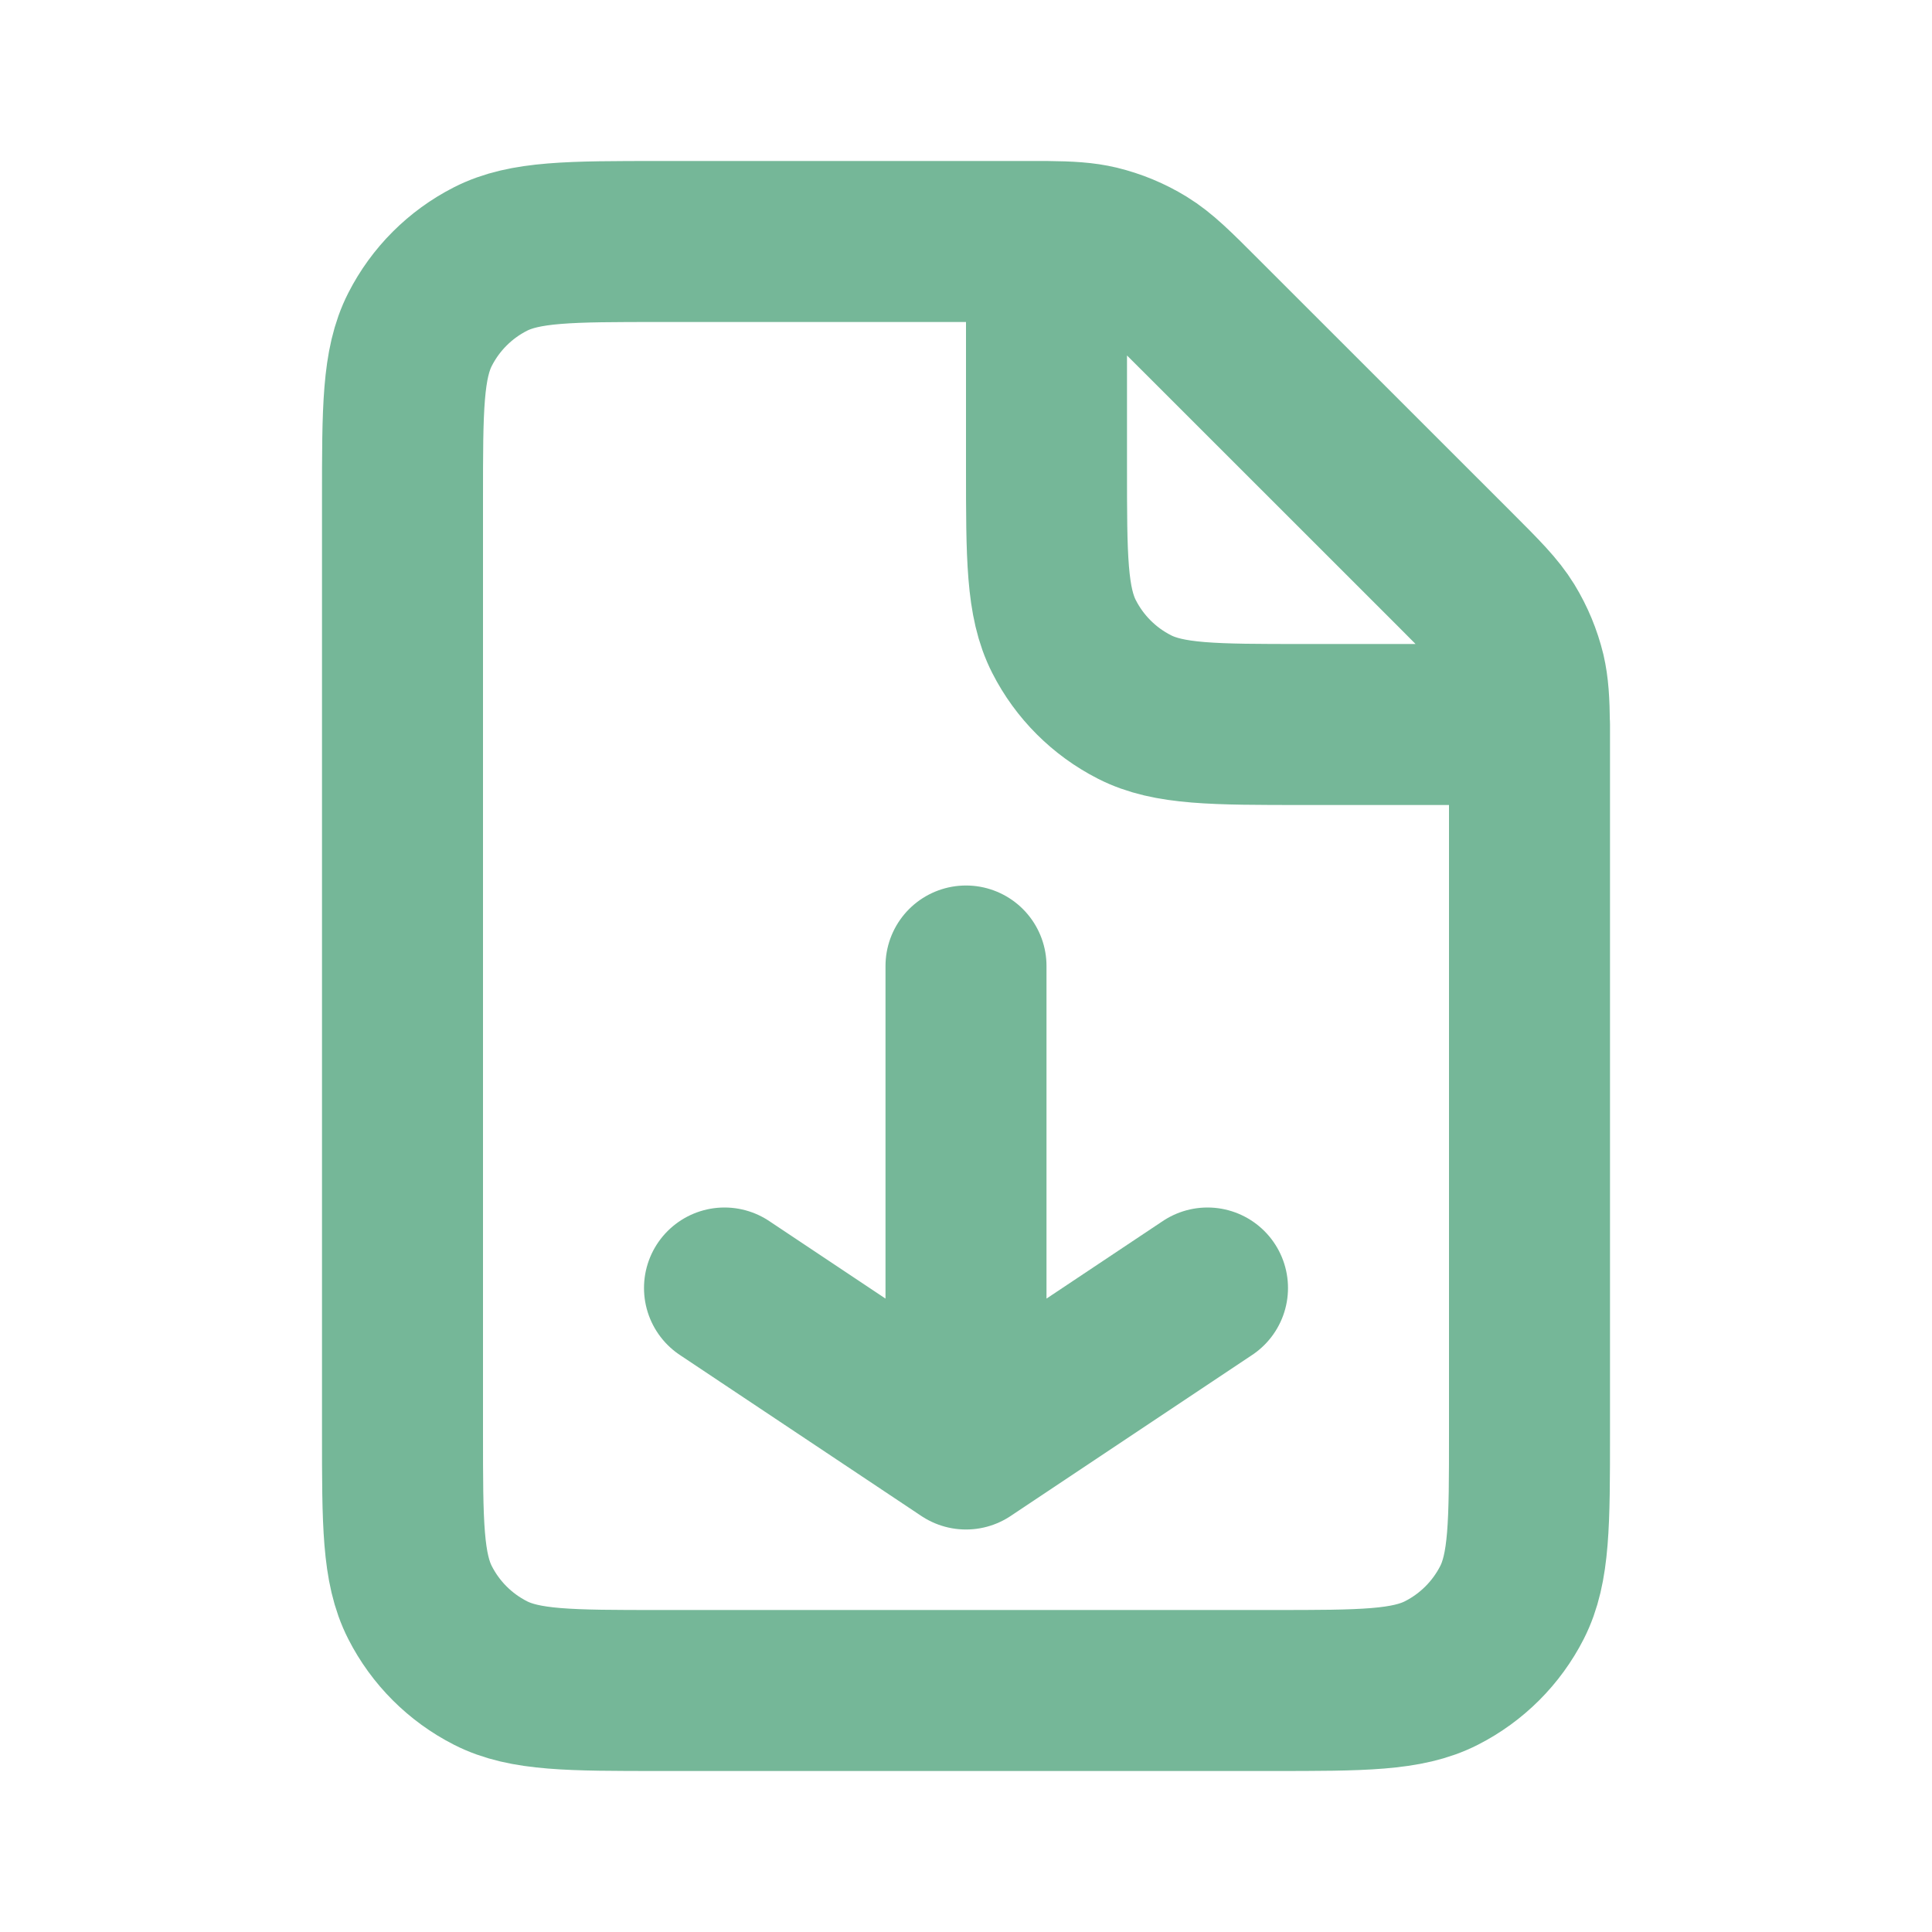
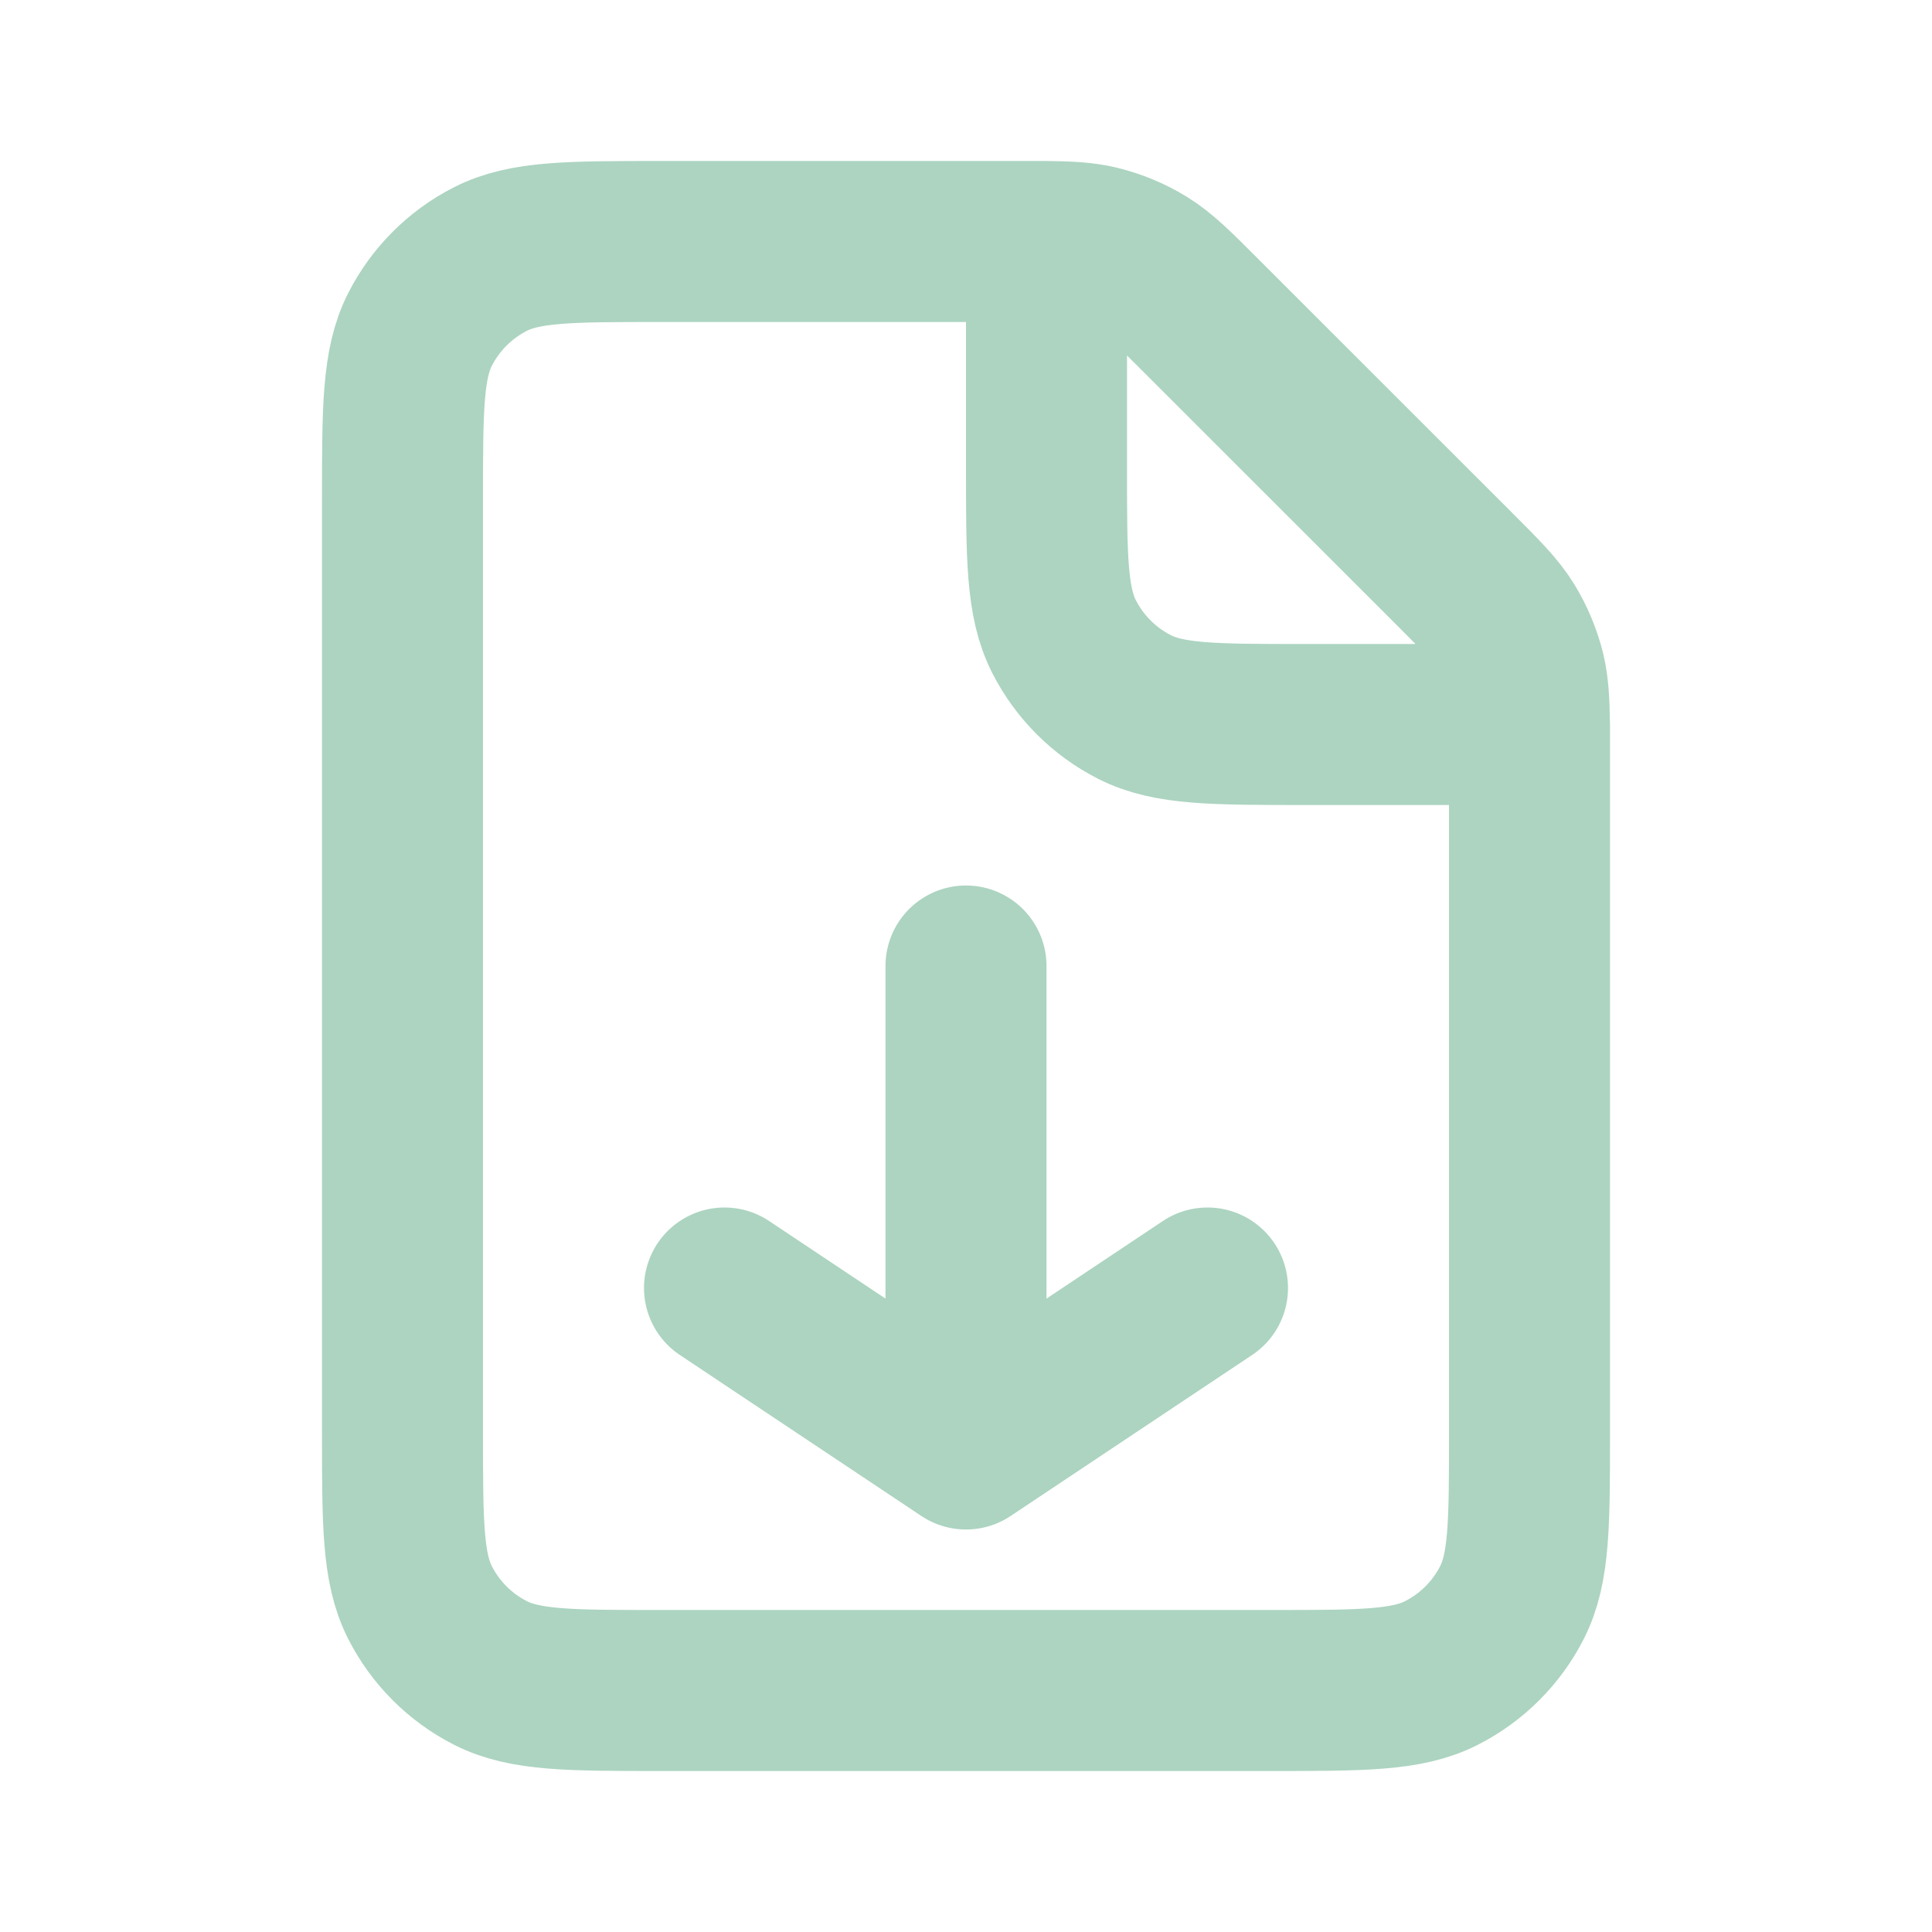
<svg xmlns="http://www.w3.org/2000/svg" width="24" height="24" viewBox="0 0 24 24">
-   <path fill="none" stroke="rgb(117, 183, 152)" stroke-linecap="round" stroke-linejoin="round" stroke-width="2" d="M12 12v6m0 0l3-2m-3 2l-3-2m4-13H8.2c-1.12 0-1.68 0-2.108.218a2 2 0 0 0-.874.874C5 4.52 5 5.08 5 6.2v11.6c0 1.12 0 1.68.218 2.108a2 2 0 0 0 .874.874c.427.218.987.218 2.105.218h7.606c1.118 0 1.677 0 2.104-.218c.377-.192.683-.498.875-.874c.218-.428.218-.986.218-2.104V9m-6-6c.286.003.466.014.639.055q.308.075.578.24c.202.124.375.297.72.643l3.126 3.125c.346.346.518.518.642.72q.165.271.24.578c.04.173.051.354.054.639M13 3v2.8c0 1.12 0 1.68.218 2.108a2 2 0 0 0 .874.874c.427.218.987.218 2.105.218h2.802m0 0H19" />
+   <path fill="none" stroke="rgb(117, 183, 152, 0.6)" stroke-linecap="round" stroke-linejoin="round" stroke-width="2" d="M12 12v6m0 0l3-2m-3 2l-3-2m4-13H8.2c-1.12 0-1.68 0-2.108.218a2 2 0 0 0-.874.874C5 4.52 5 5.08 5 6.2v11.6c0 1.12 0 1.68.218 2.108a2 2 0 0 0 .874.874c.427.218.987.218 2.105.218h7.606c1.118 0 1.677 0 2.104-.218c.377-.192.683-.498.875-.874c.218-.428.218-.986.218-2.104V9m-6-6c.286.003.466.014.639.055q.308.075.578.24c.202.124.375.297.72.643l3.126 3.125c.346.346.518.518.642.72q.165.271.24.578c.04.173.051.354.054.639M13 3v2.8c0 1.12 0 1.68.218 2.108a2 2 0 0 0 .874.874c.427.218.987.218 2.105.218h2.802m0 0H19" />
</svg>
